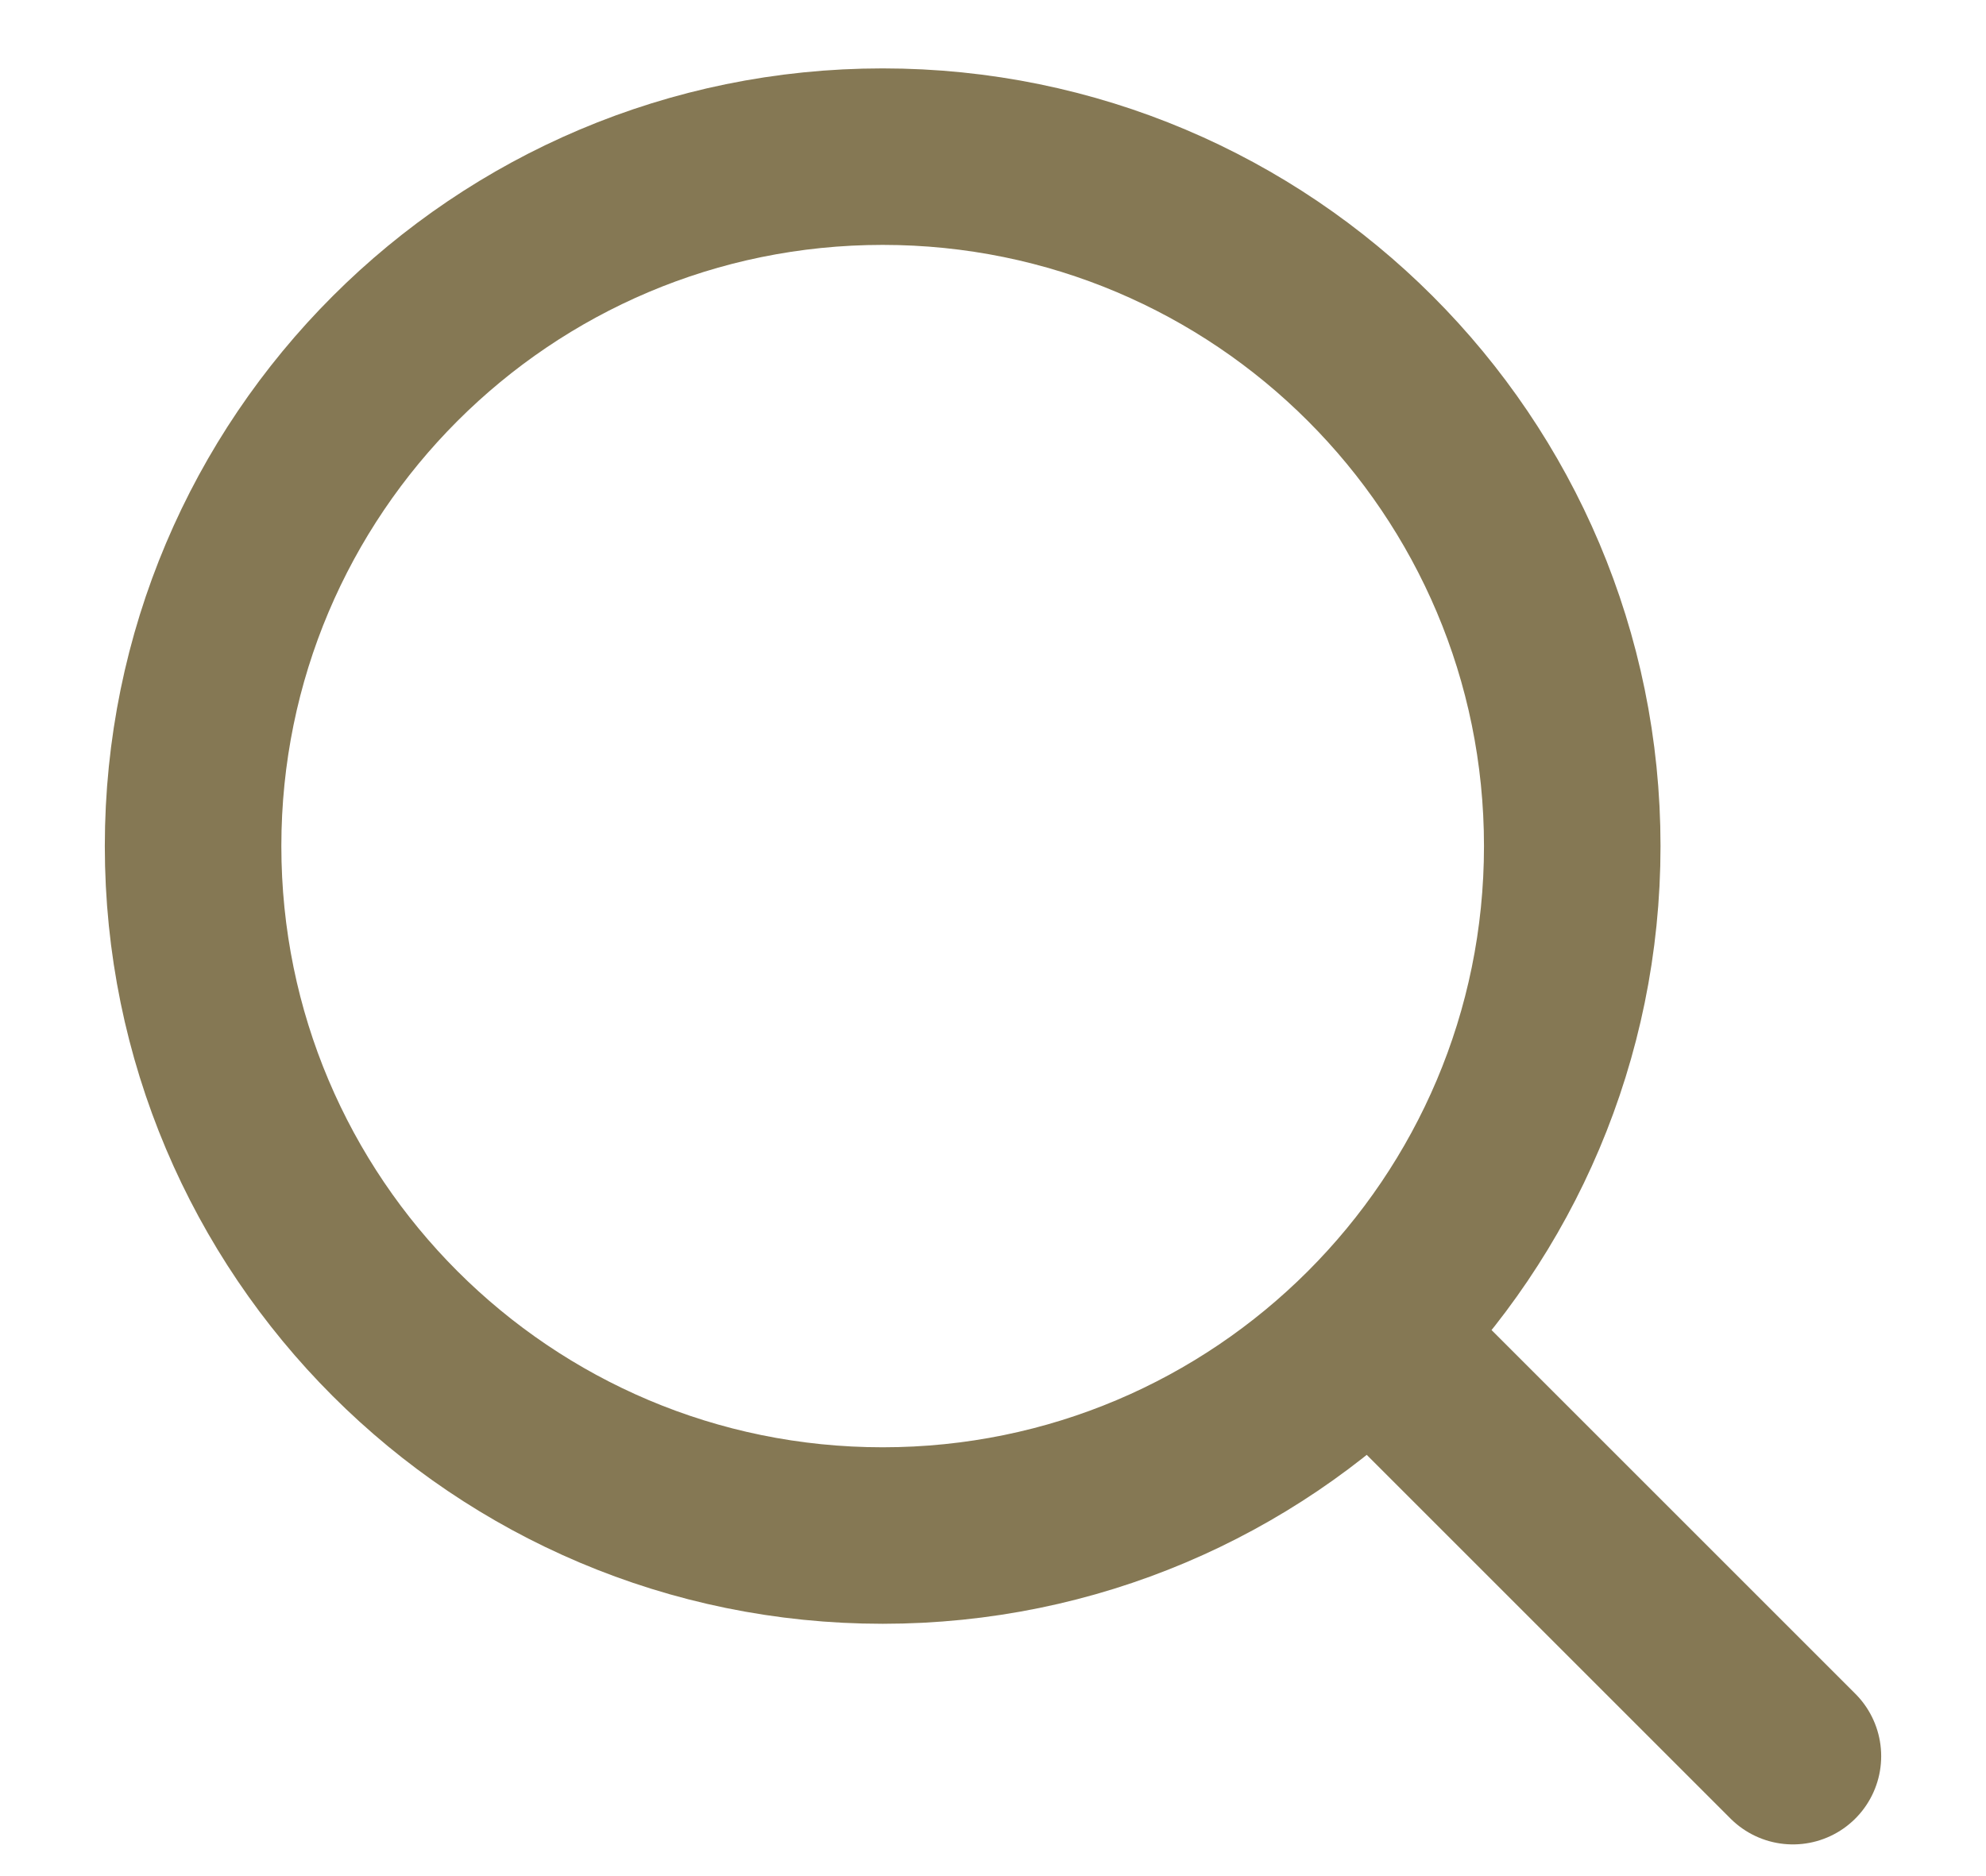
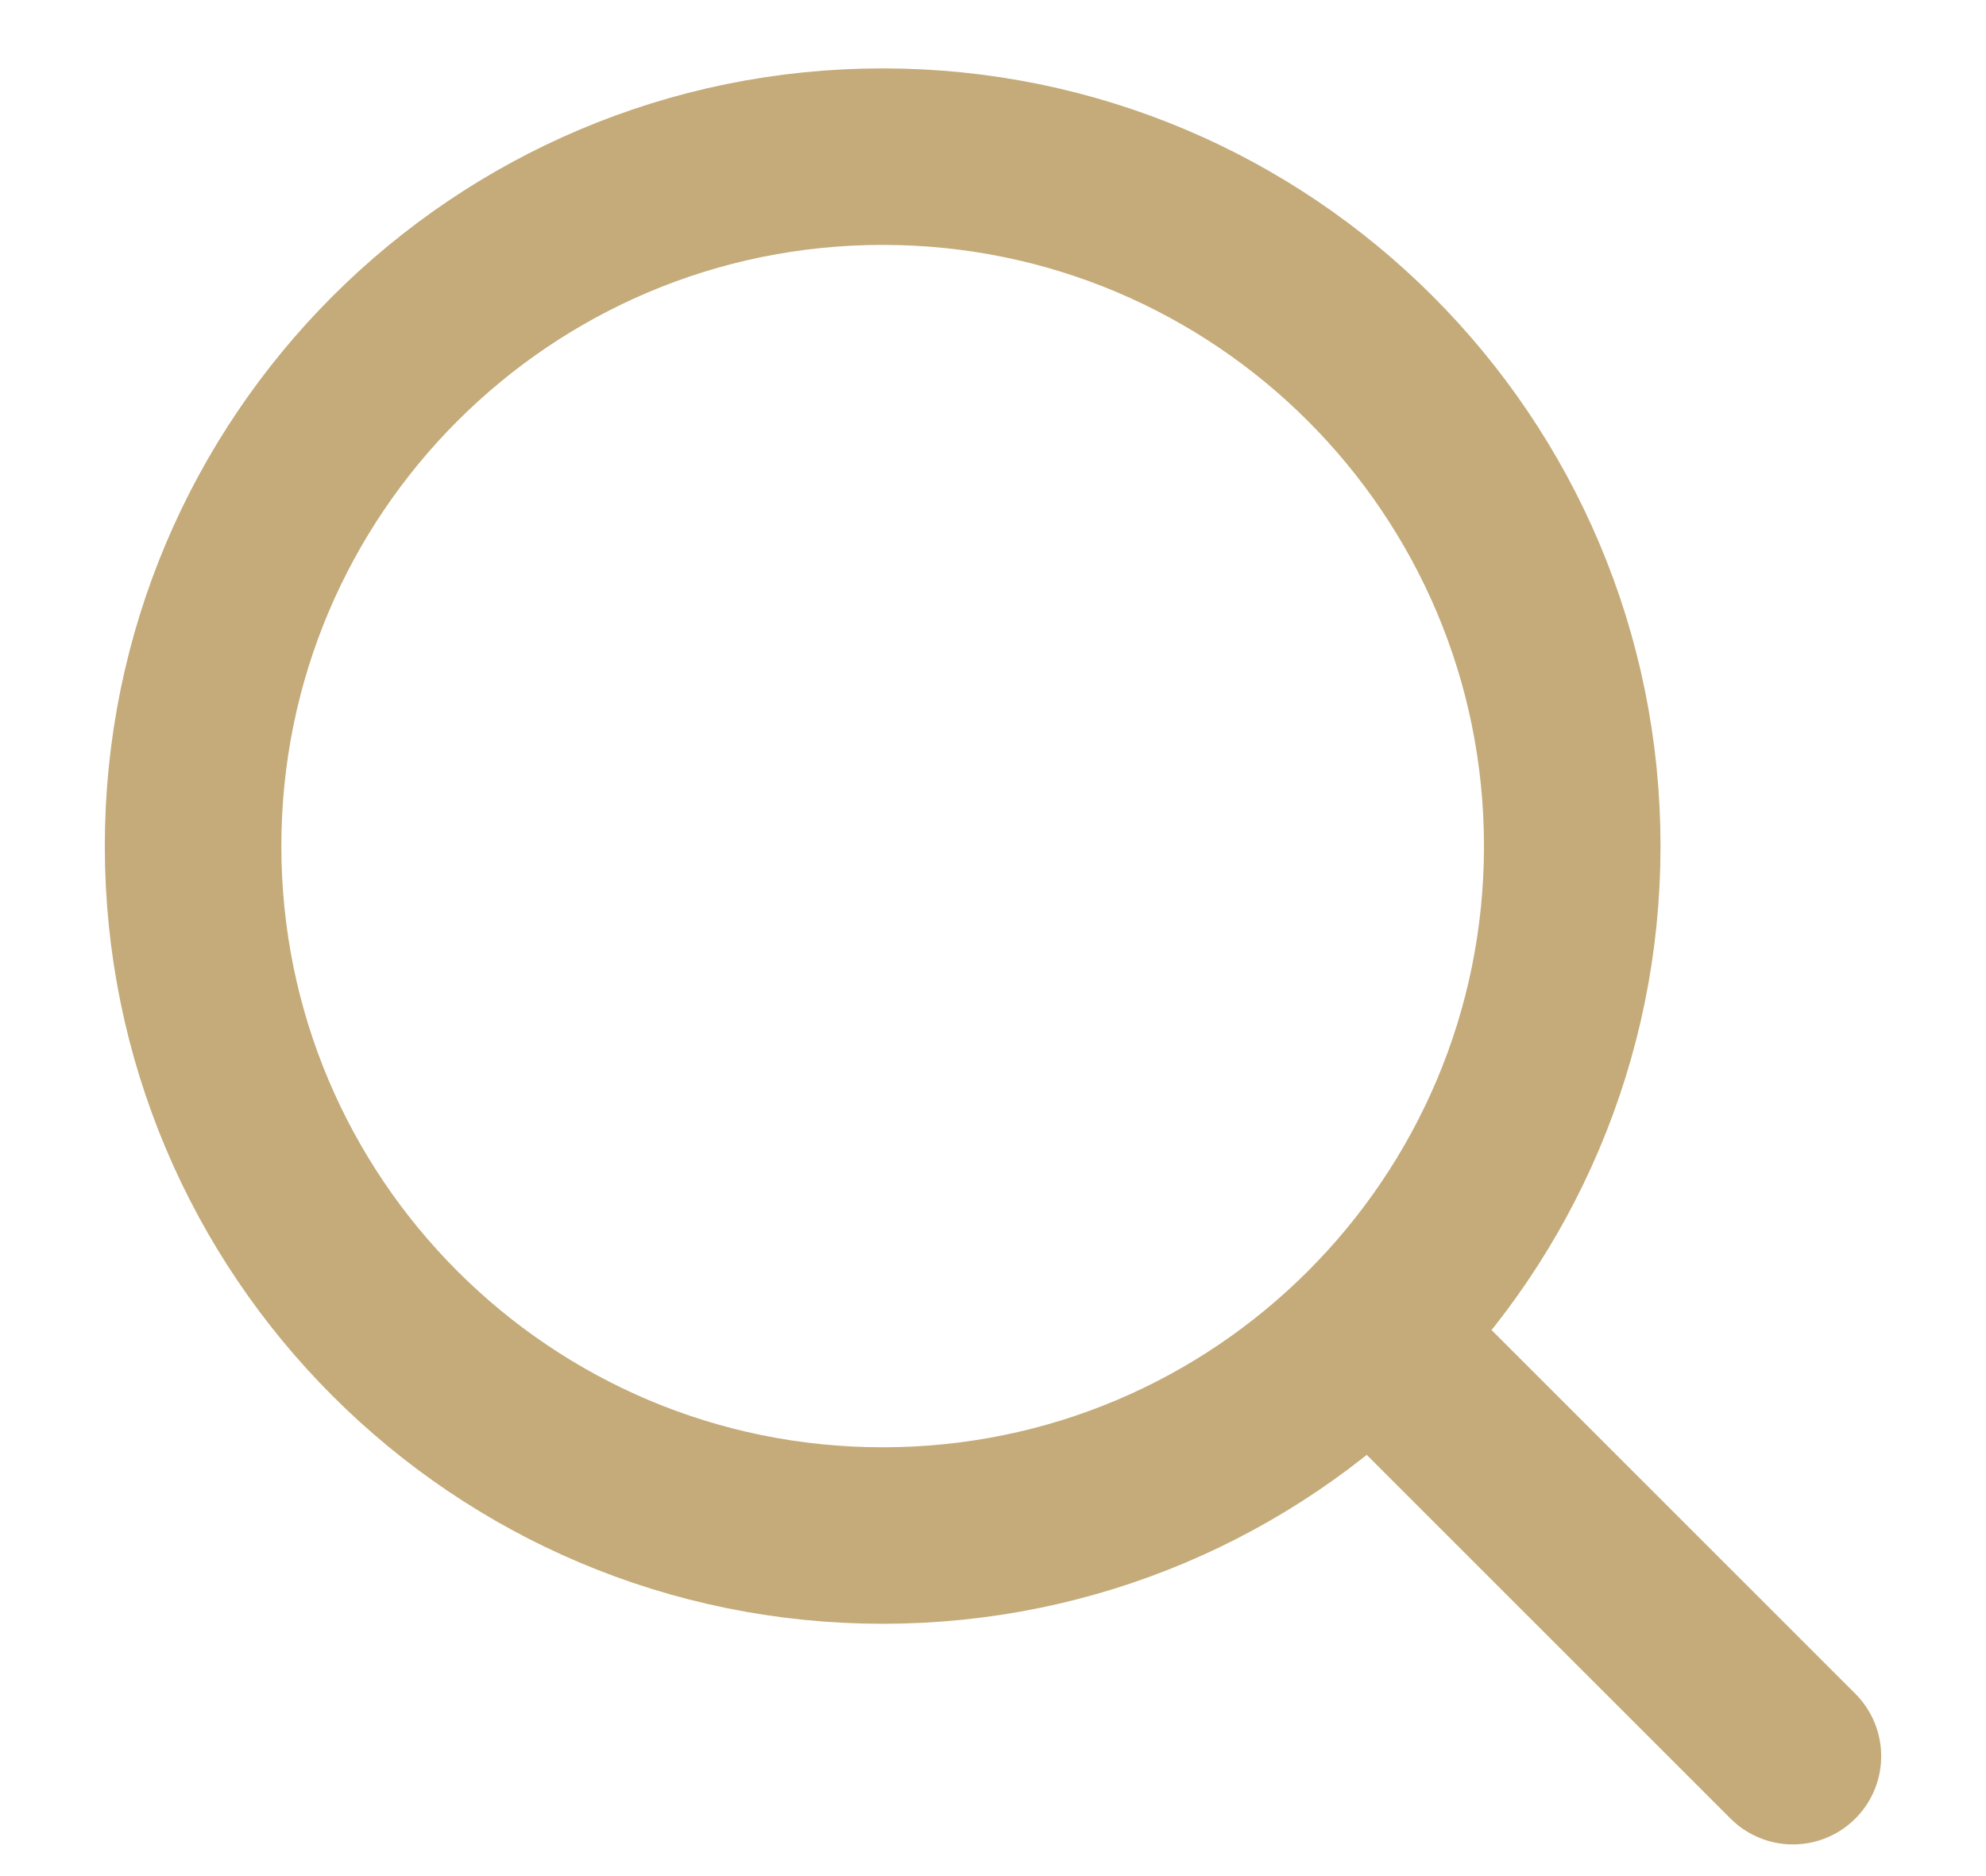
<svg xmlns="http://www.w3.org/2000/svg" viewBox="0 0 18 17" fill="none">
-   <path d="M16.25 15.92L12.5 12.17M1.75 7.67C1.75 4.218 4.548 1.42 8 1.42C11.452 1.42 14.25 4.218 14.25 7.67C14.25 11.122 11.452 13.92 8 13.92C4.548 13.92 1.75 11.122 1.75 7.67Z" stroke="#857854" stroke-width="1.6" stroke-linecap="round" stroke-linejoin="round" />
+   <path d="M16.25 15.92L12.5 12.17M1.75 7.67C1.75 4.218 4.548 1.42 8 1.42C11.452 1.42 14.25 4.218 14.25 7.67C14.25 11.122 11.452 13.92 8 13.92C4.548 13.92 1.75 11.122 1.75 7.67Z" stroke="#C4AB79" stroke-width="1.6" stroke-linecap="round" stroke-linejoin="round" />
</svg>
